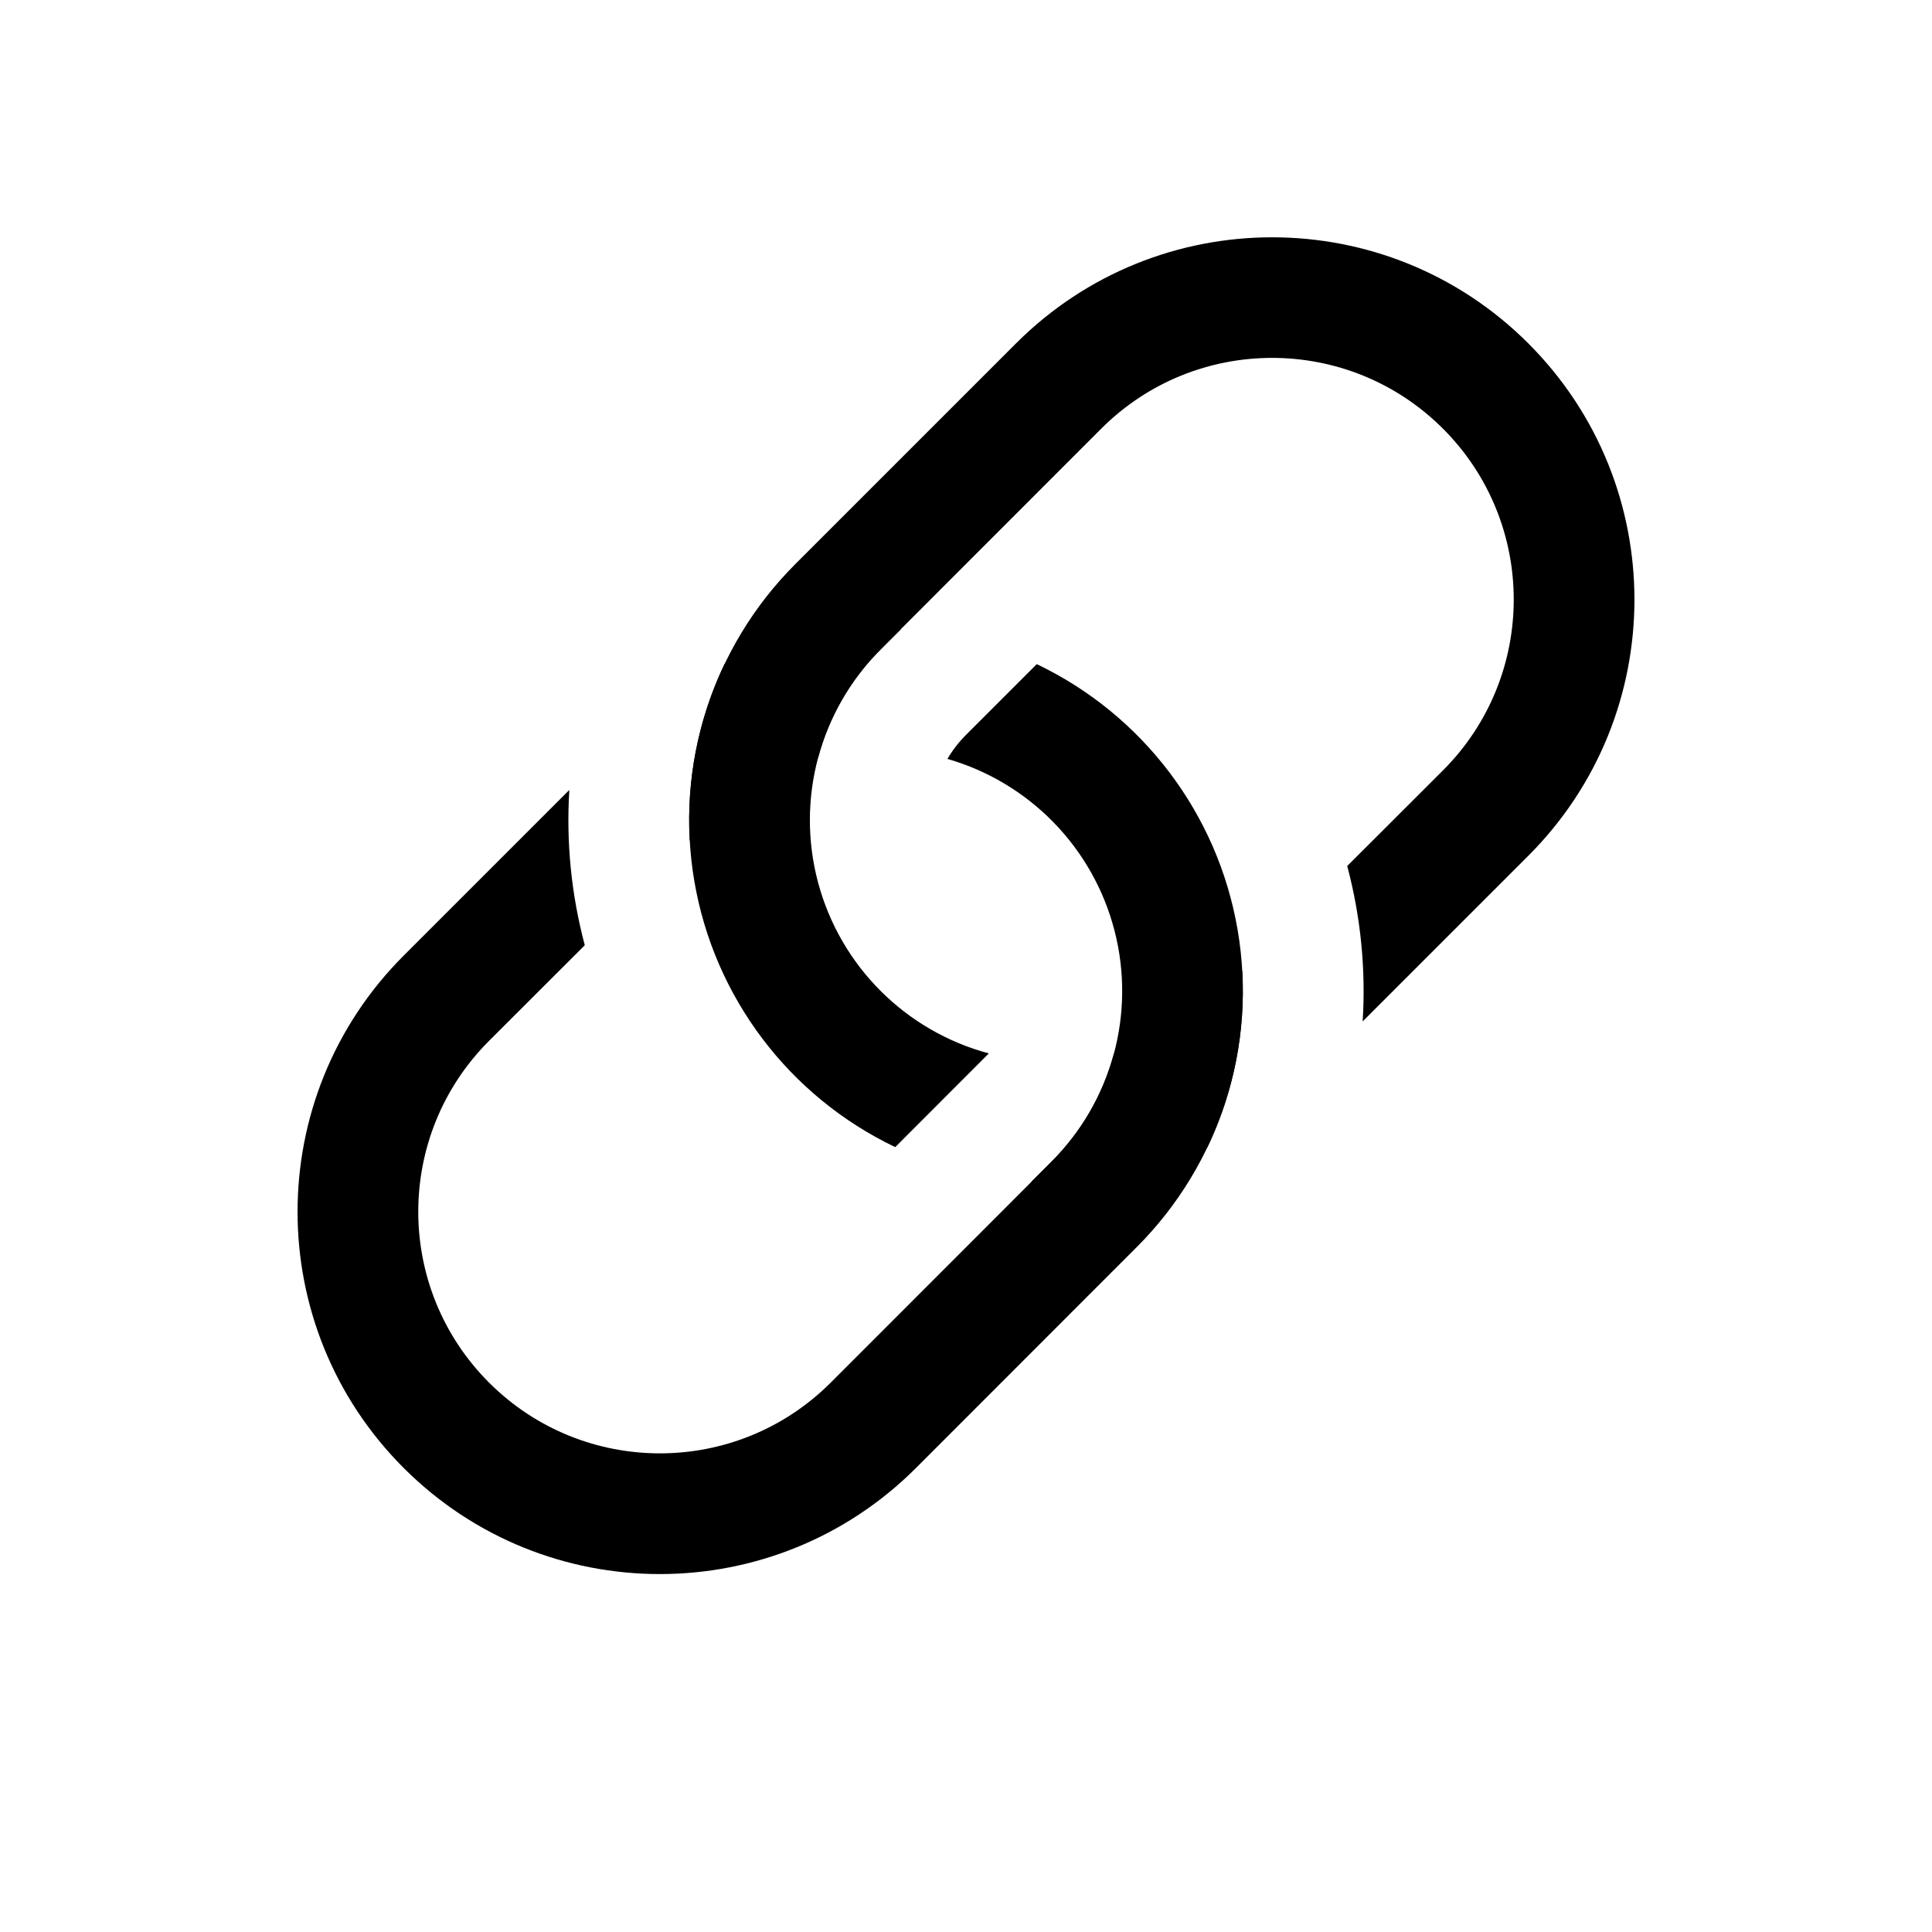
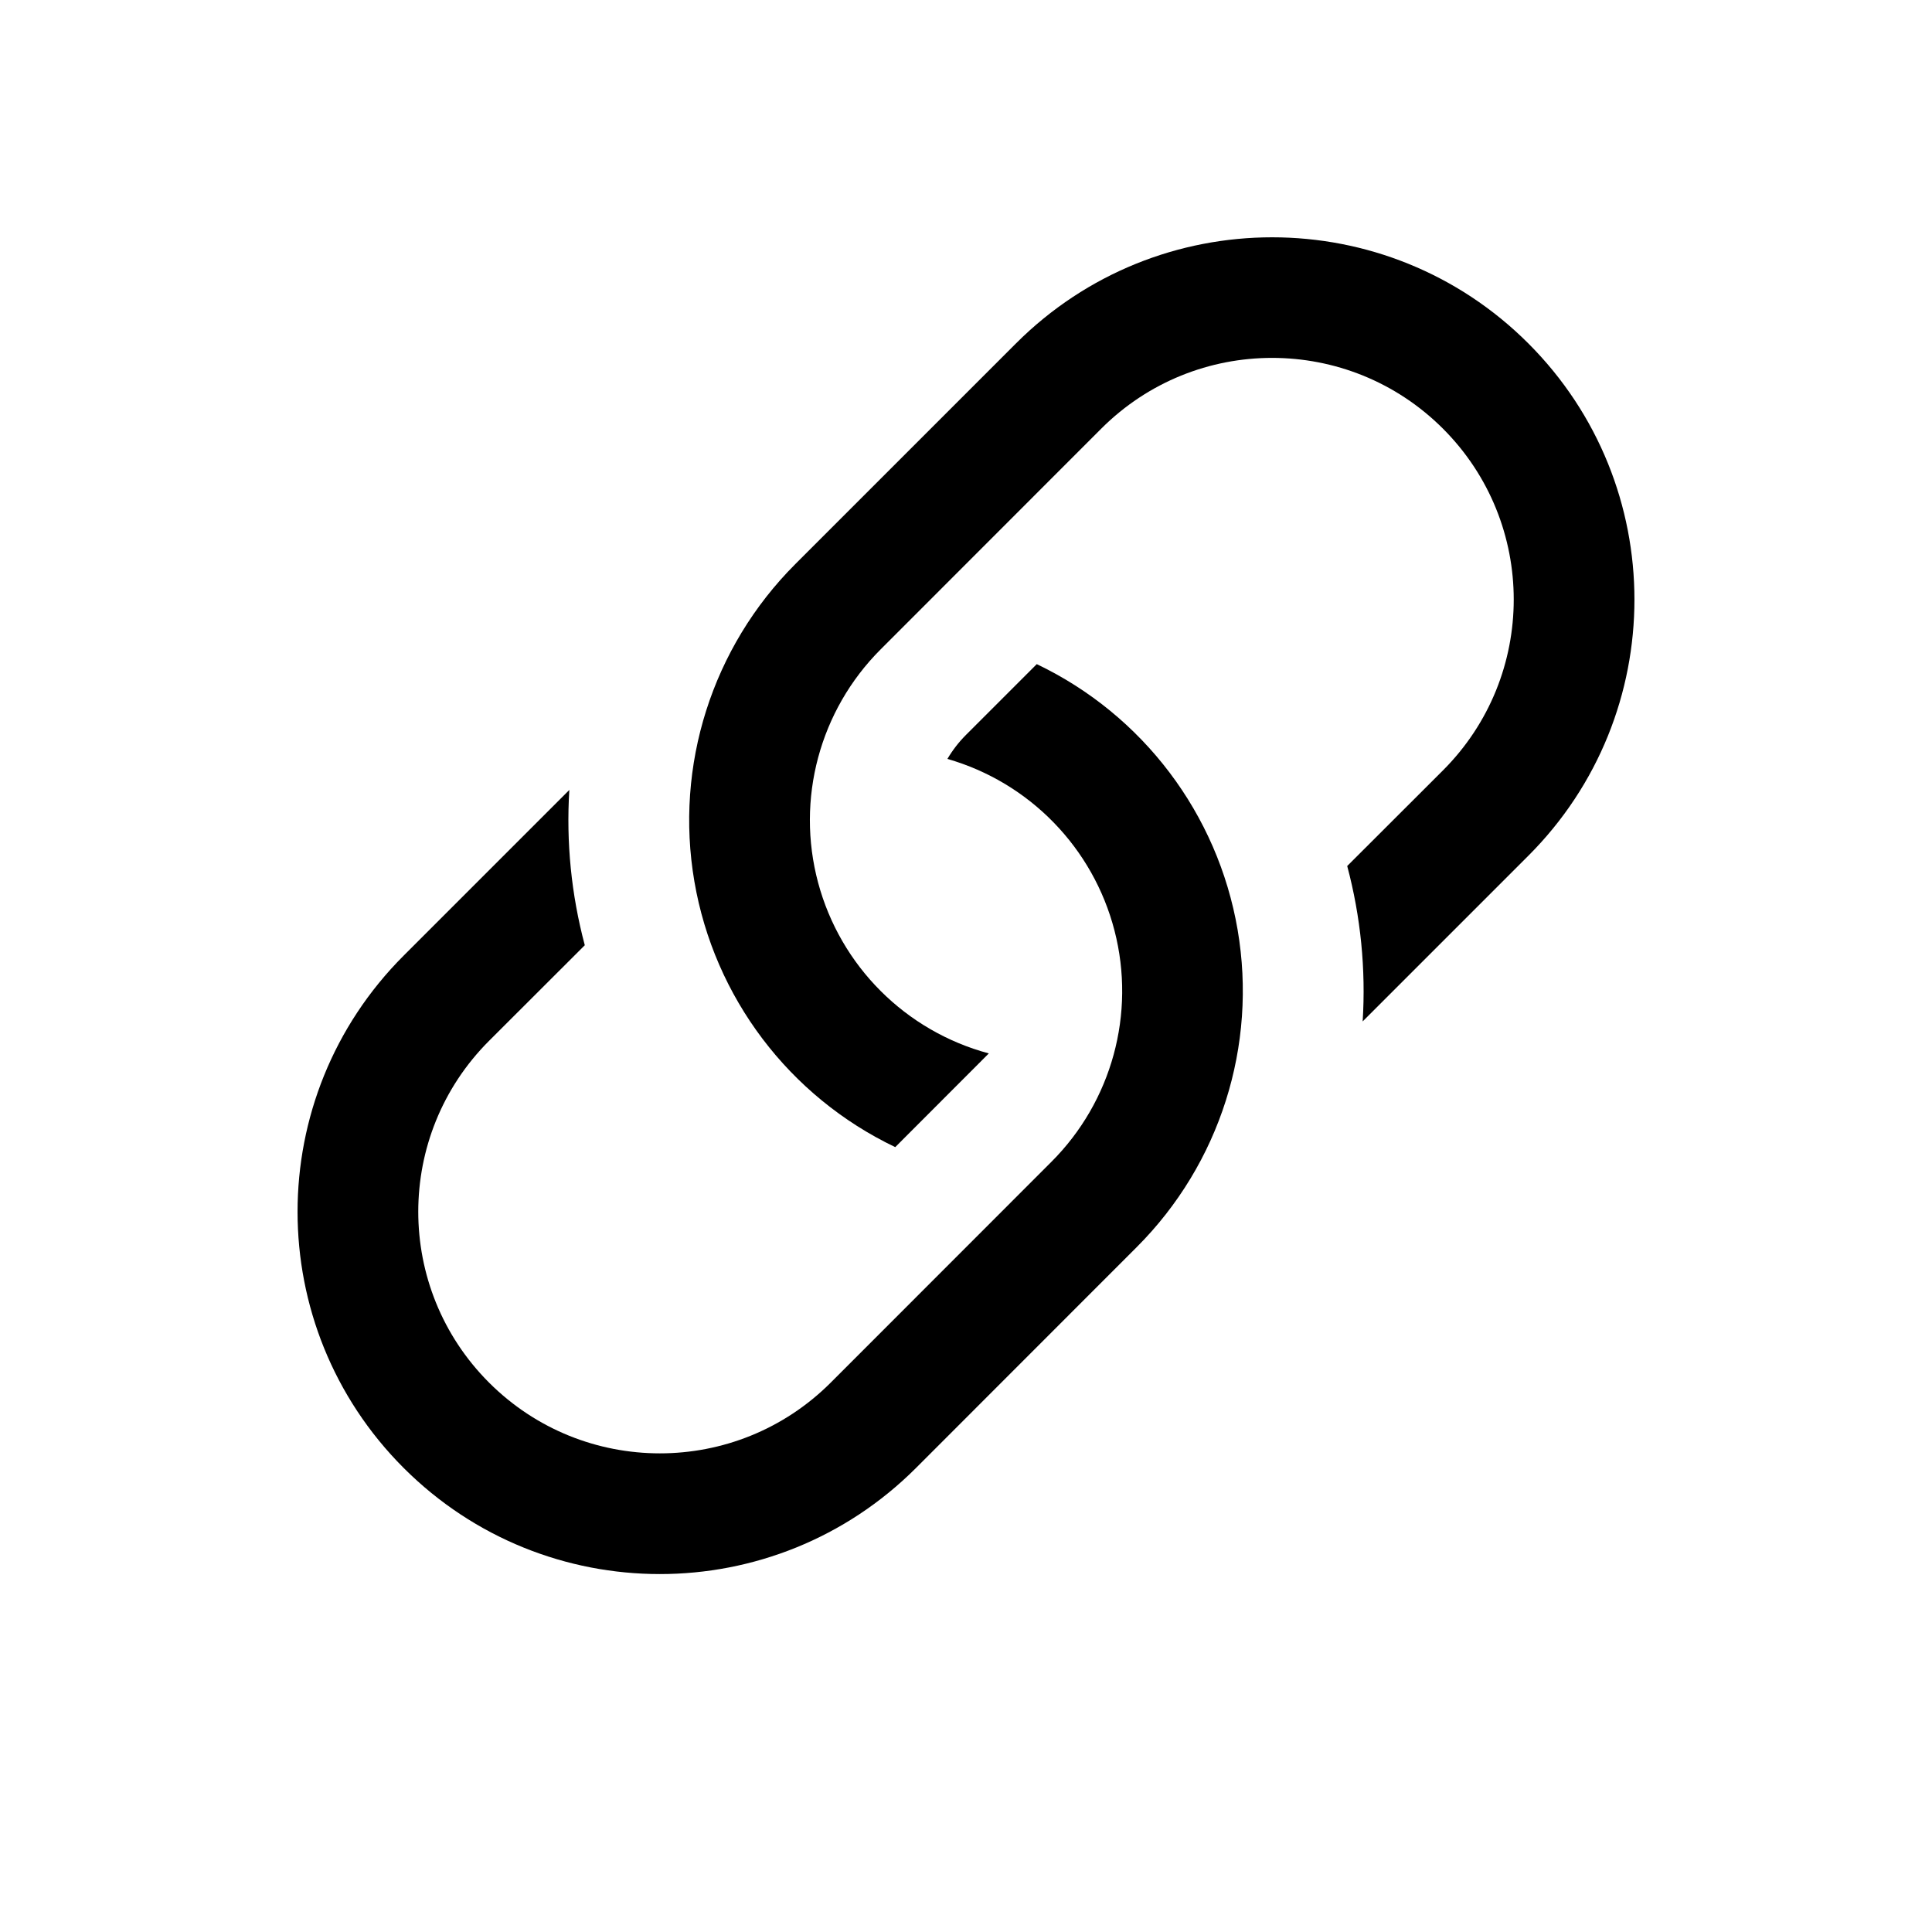
<svg xmlns="http://www.w3.org/2000/svg" width="1em" height="1em" viewBox="0 0 16 16" class="bi bi-link-45deg" fill="currentColor">
  <path d="M4.715 6.542L3.343 7.914a3 3 0 1 0 4.243 4.243l1.828-1.829A3 3 0 0 0 8.586 5.5L8 6.086a1.001 1.001 0 0 0-.154.199 2 2 0 0 1 .861 3.337L6.88 11.45a2 2 0 1 1-2.83-2.83l.793-.792a4.018 4.018 0 0 1-.128-1.287z" />
-   <path d="M5.712 6.96l.167-.167a1.99 1.99 0 0 1 .896-.518 1.99 1.99 0 0 1 .518-.896l.167-.167A3.004 3.004 0 0 0 6 5.499c-.22.46-.316.963-.288 1.46z" />
  <path d="M6.586 4.672A3 3 0 0 0 7.414 9.5l.775-.776a2 2 0 0 1-.896-3.346L9.12 3.55a2 2 0 0 1 2.83 2.83l-.793.792c.112.42.155.855.128 1.287l1.372-1.372a3 3 0 0 0-4.243-4.243L6.586 4.672z" />
-   <path d="M10 9.5a2.99 2.99 0 0 0 .288-1.46l-.167.167a1.99 1.99 0 0 1-.896.518 1.99 1.99 0 0 1-.518.896l-.167.167A3.004 3.004 0 0 0 10 9.501z" />
</svg>
